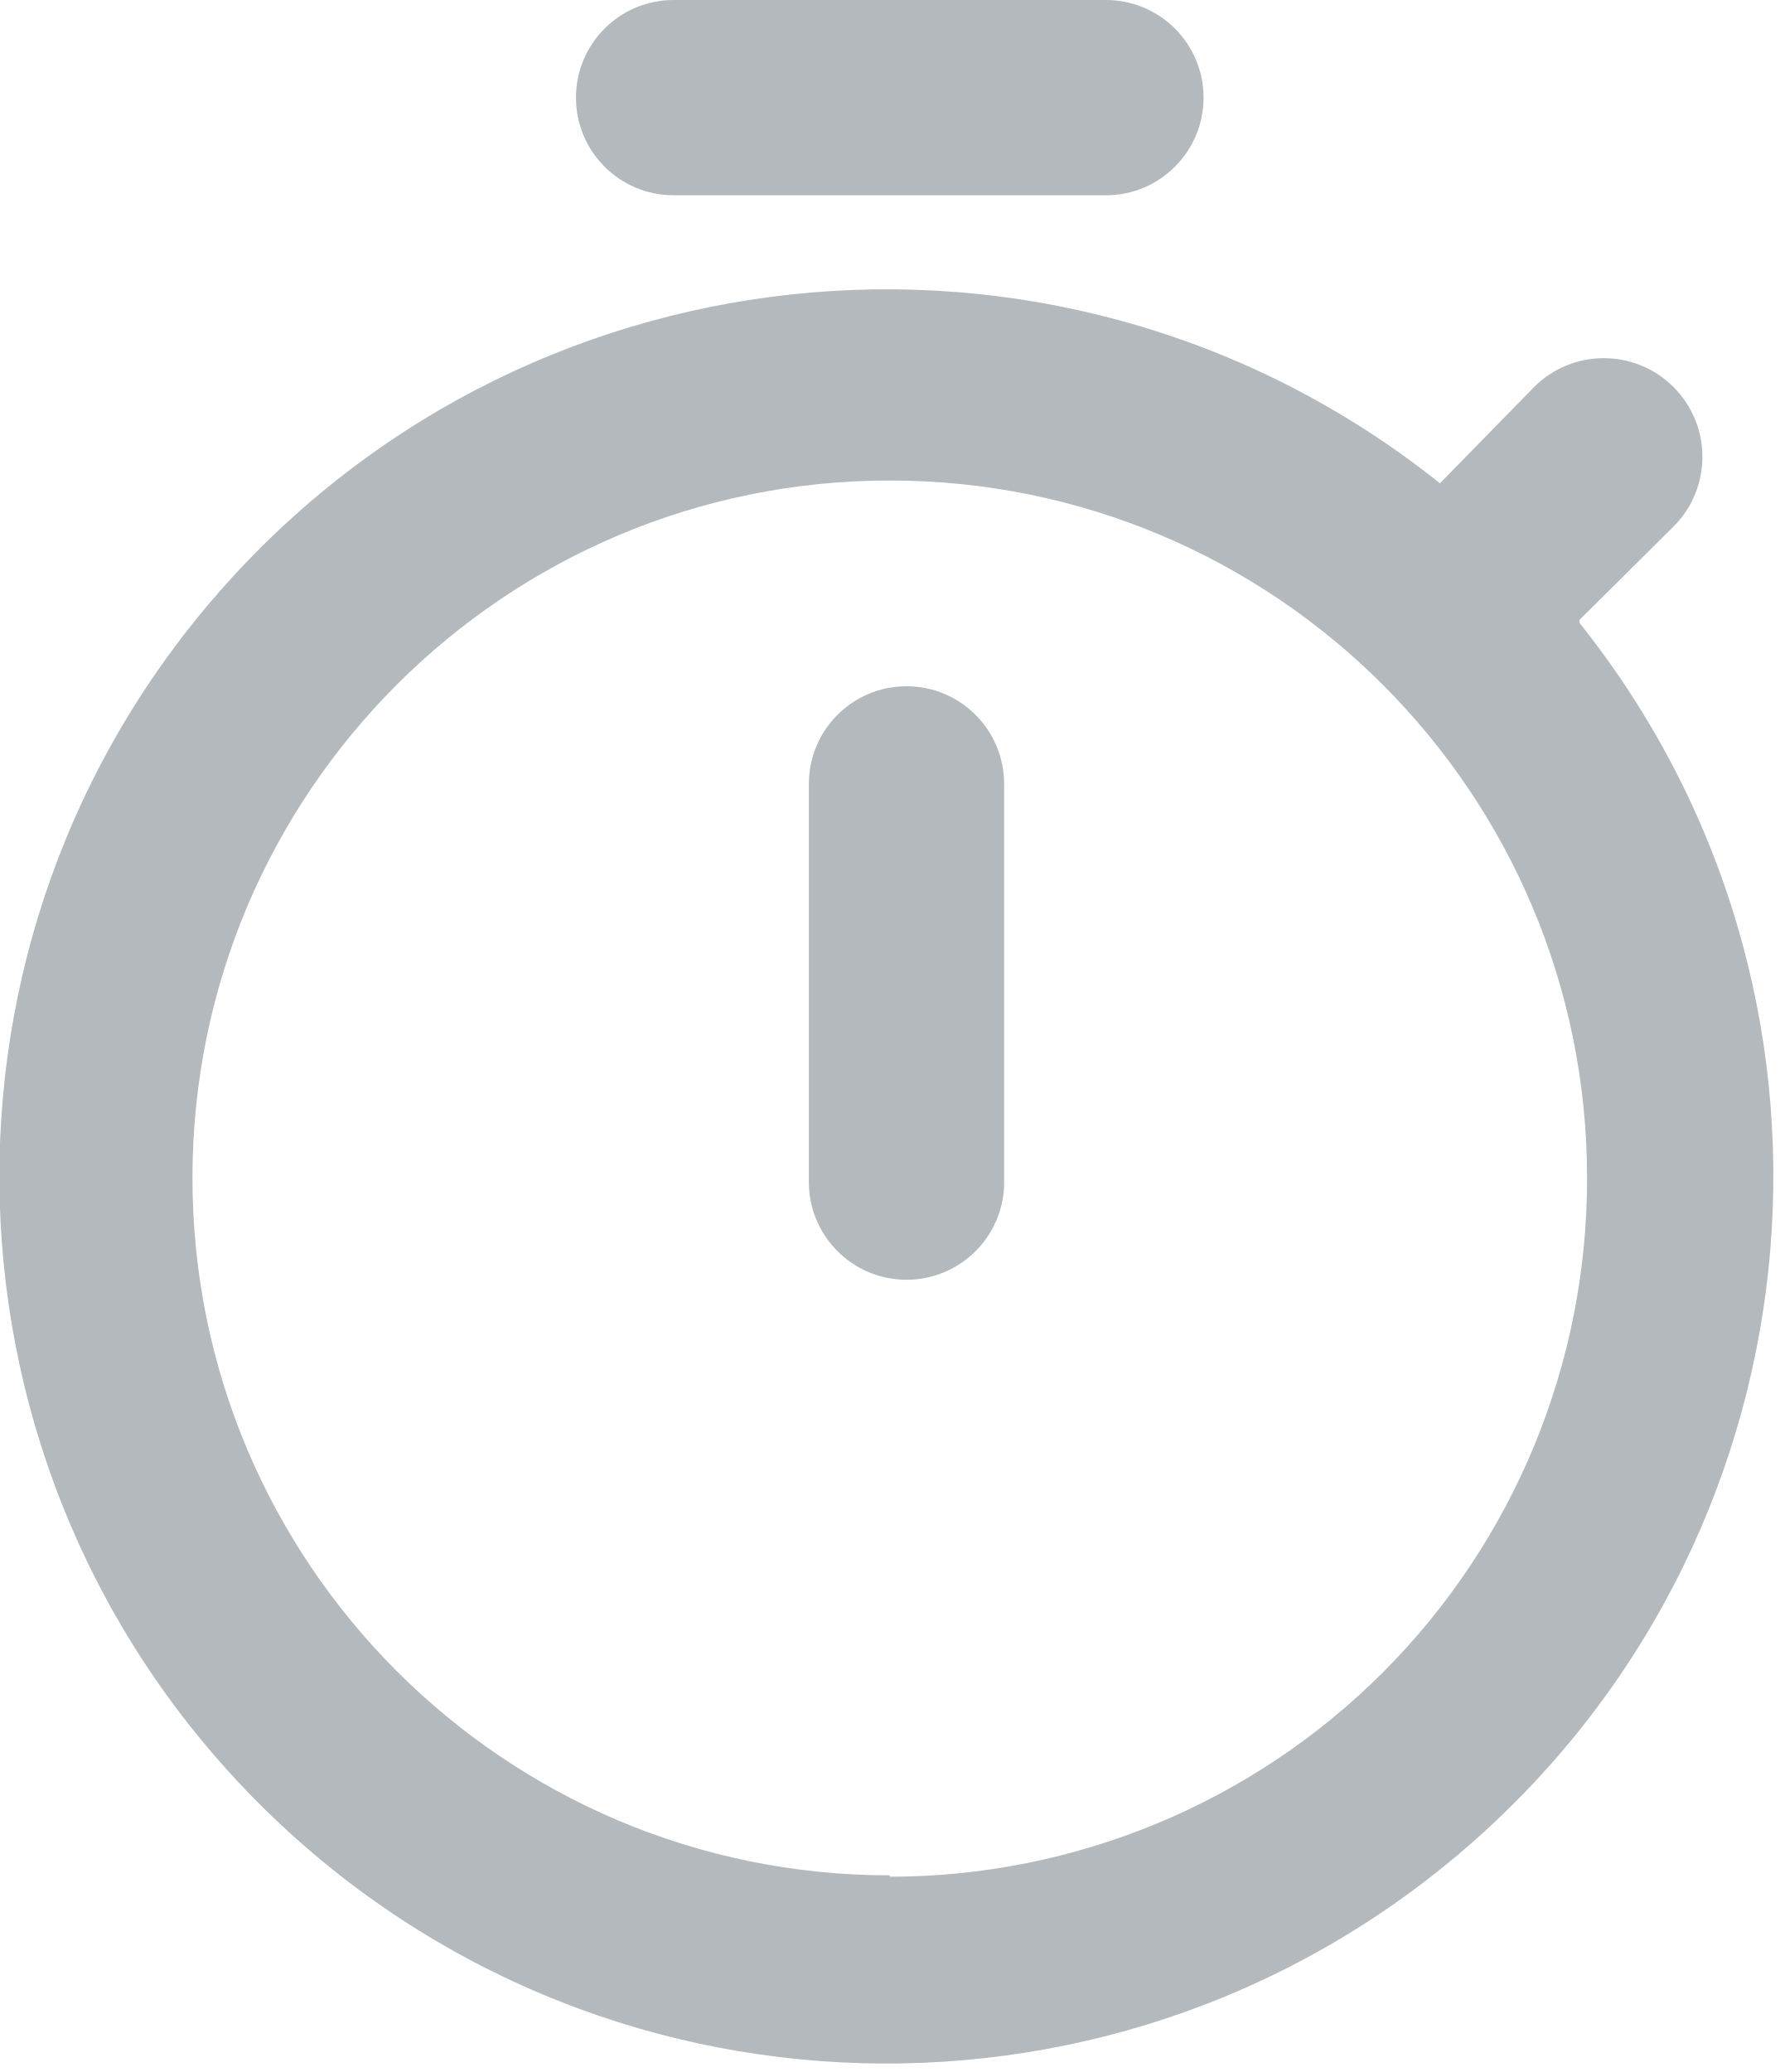
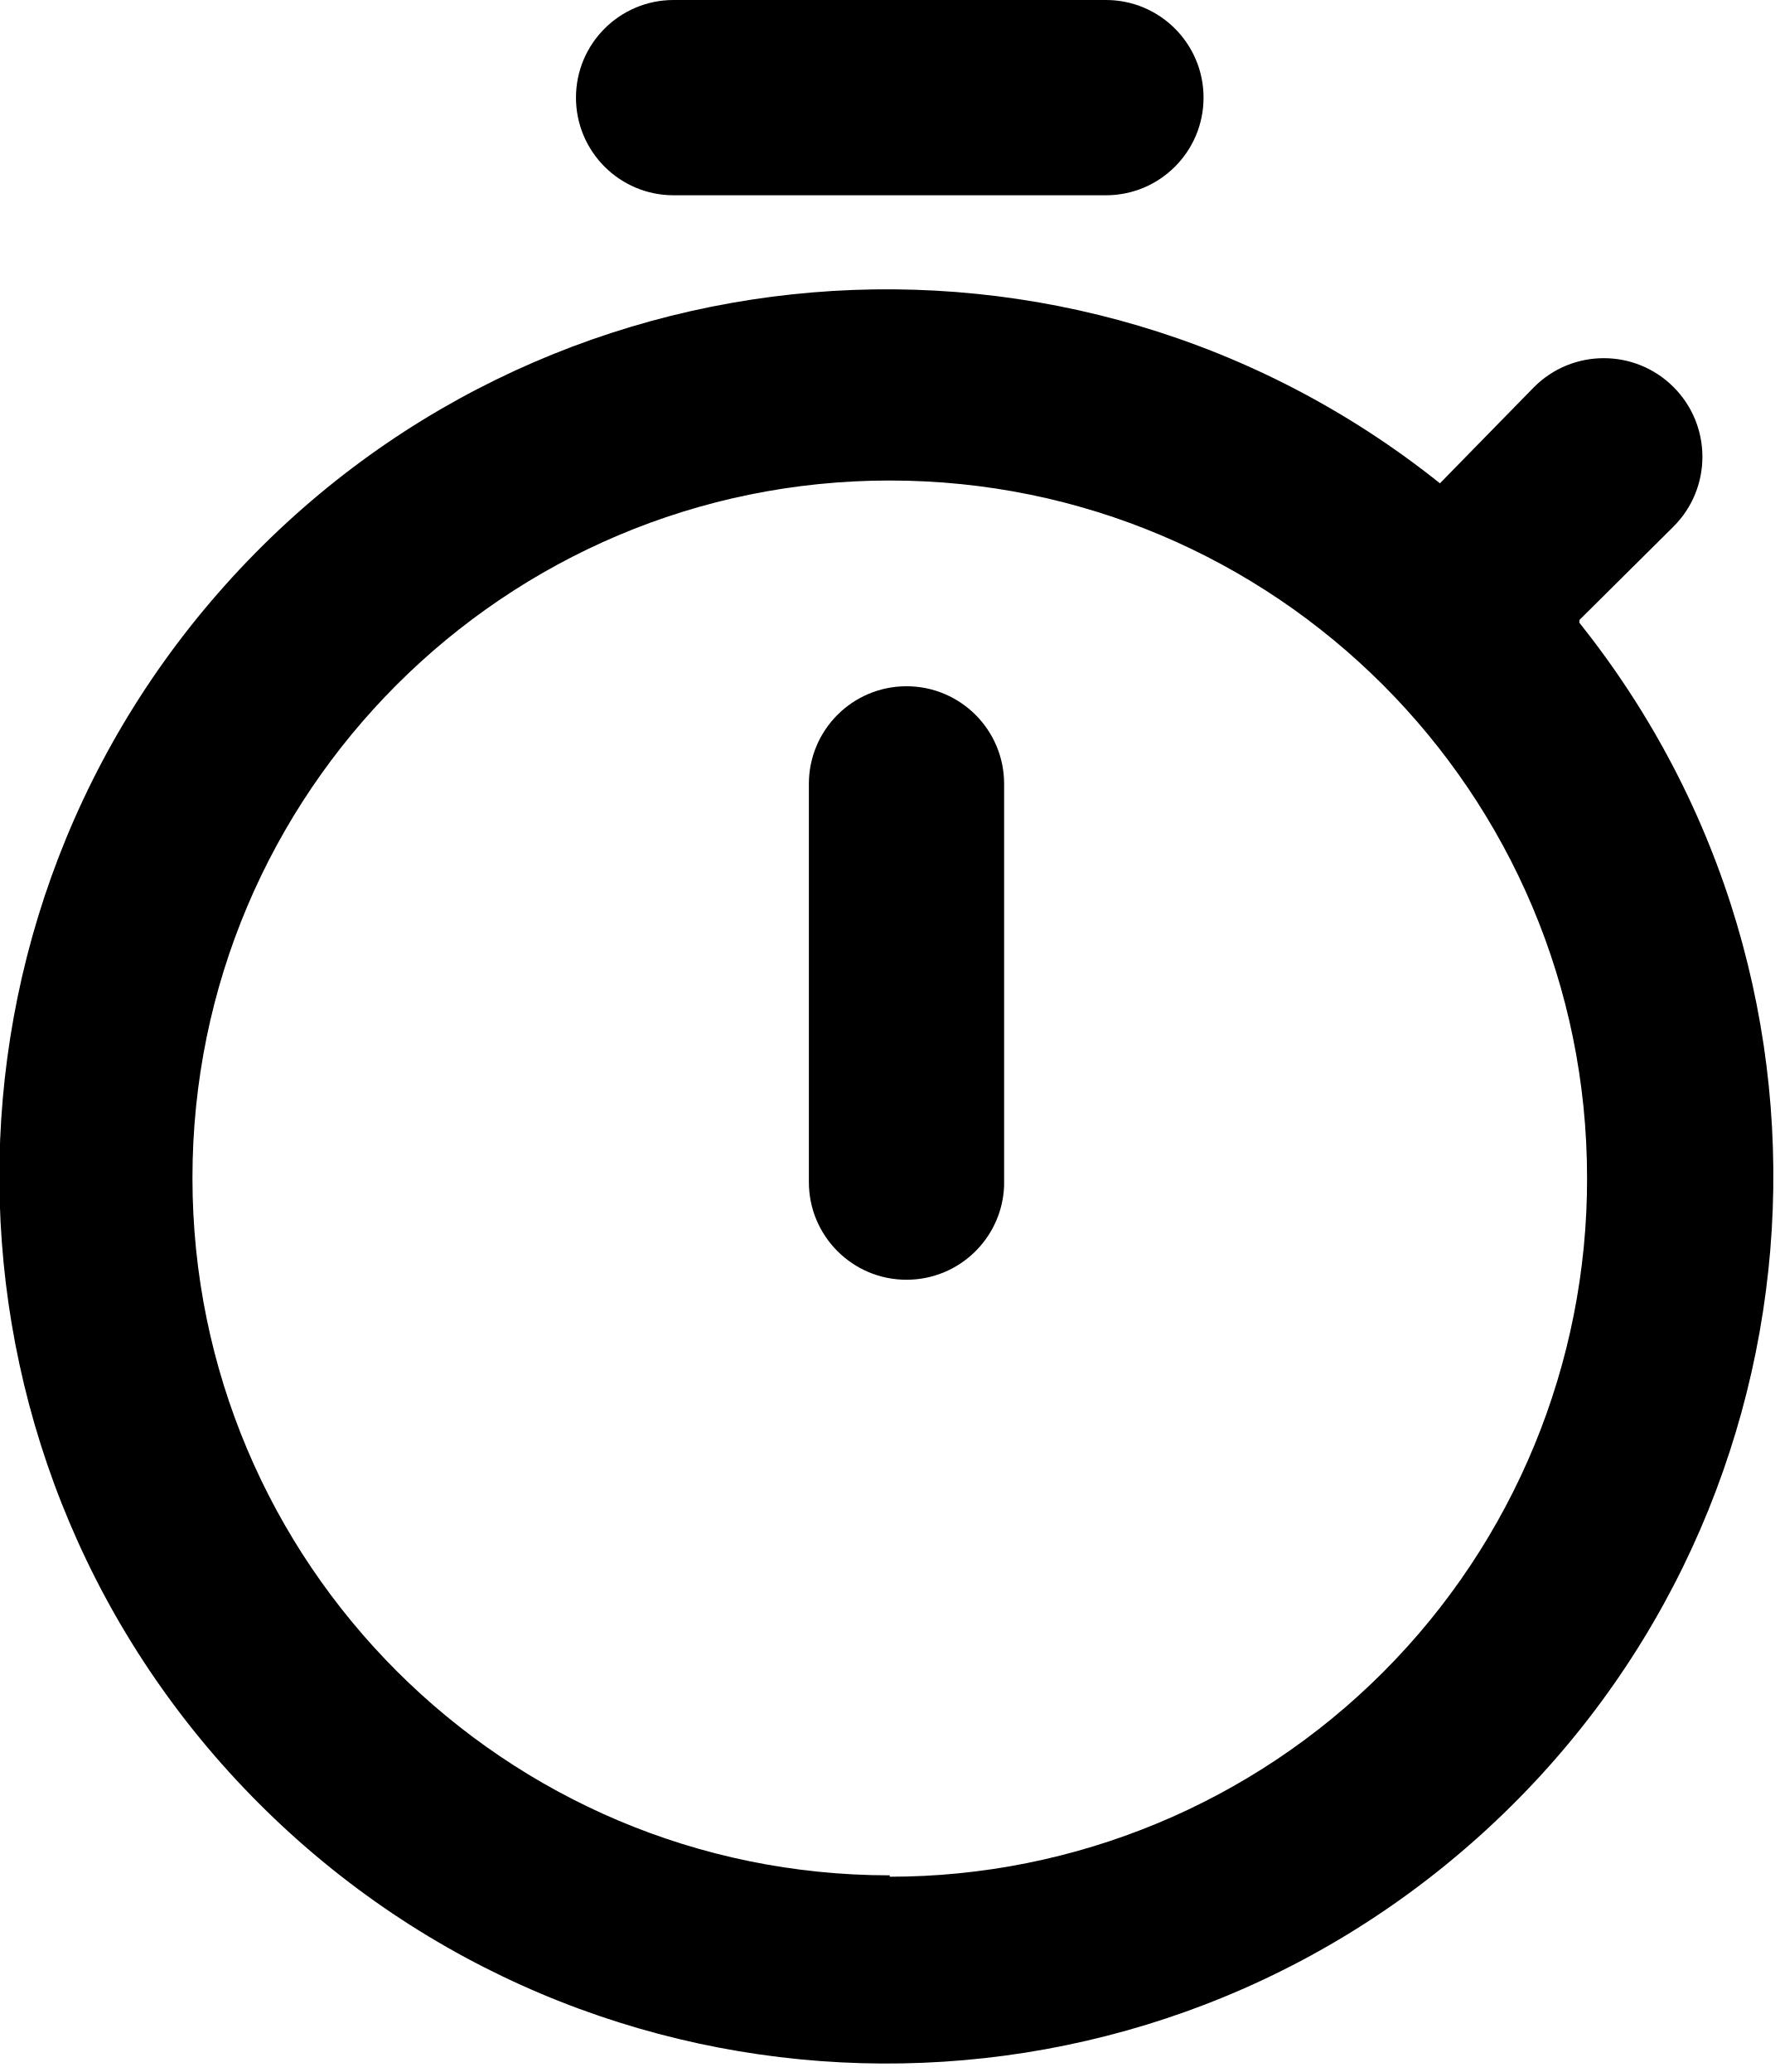
<svg xmlns="http://www.w3.org/2000/svg" viewBox="0 0 25.52 29.71">
-   <defs>
-     <style>.cls-1{fill:#b4b9bd}</style>
-   </defs>
+   <defs />
  <g id="レイヤー_2" data-name="レイヤー 2">
    <g id="レイヤー_1-2" data-name="レイヤー 1">
-       <path class="cls-1" d="M15.86 2.8h-6.2a1.4 1.4 0 010-2.8h6.2a1.4 1.4 0 110 2.8zM13 18.35a1.4 1.4 0 01-1.4-1.4v-5.71a1.4 1.4 0 112.8 0V17a1.4 1.4 0 01-1.4 1.35z" />
-       <path class="cls-1" d="M22.65 8.89L24 7.55a1.4 1.4 0 00-2-2l-1.35 1.38a12.72 12.72 0 102 2zm-9.89 18a10 10 0 1110-10 10 10 0 01-10 10.02z" />
+       <path d="M15.86 2.8h-6.2a1.4 1.4 0 010-2.8h6.2a1.4 1.4 0 110 2.8zM13 18.35a1.4 1.4 0 01-1.4-1.4v-5.71a1.4 1.4 0 112.8 0V17a1.4 1.4 0 01-1.4 1.35z" />
+       <path d="M22.65 8.89L24 7.55a1.4 1.4 0 00-2-2l-1.35 1.38a12.72 12.72 0 102 2zm-9.89 18a10 10 0 1110-10 10 10 0 01-10 10.02z" />
    </g>
  </g>
</svg>
